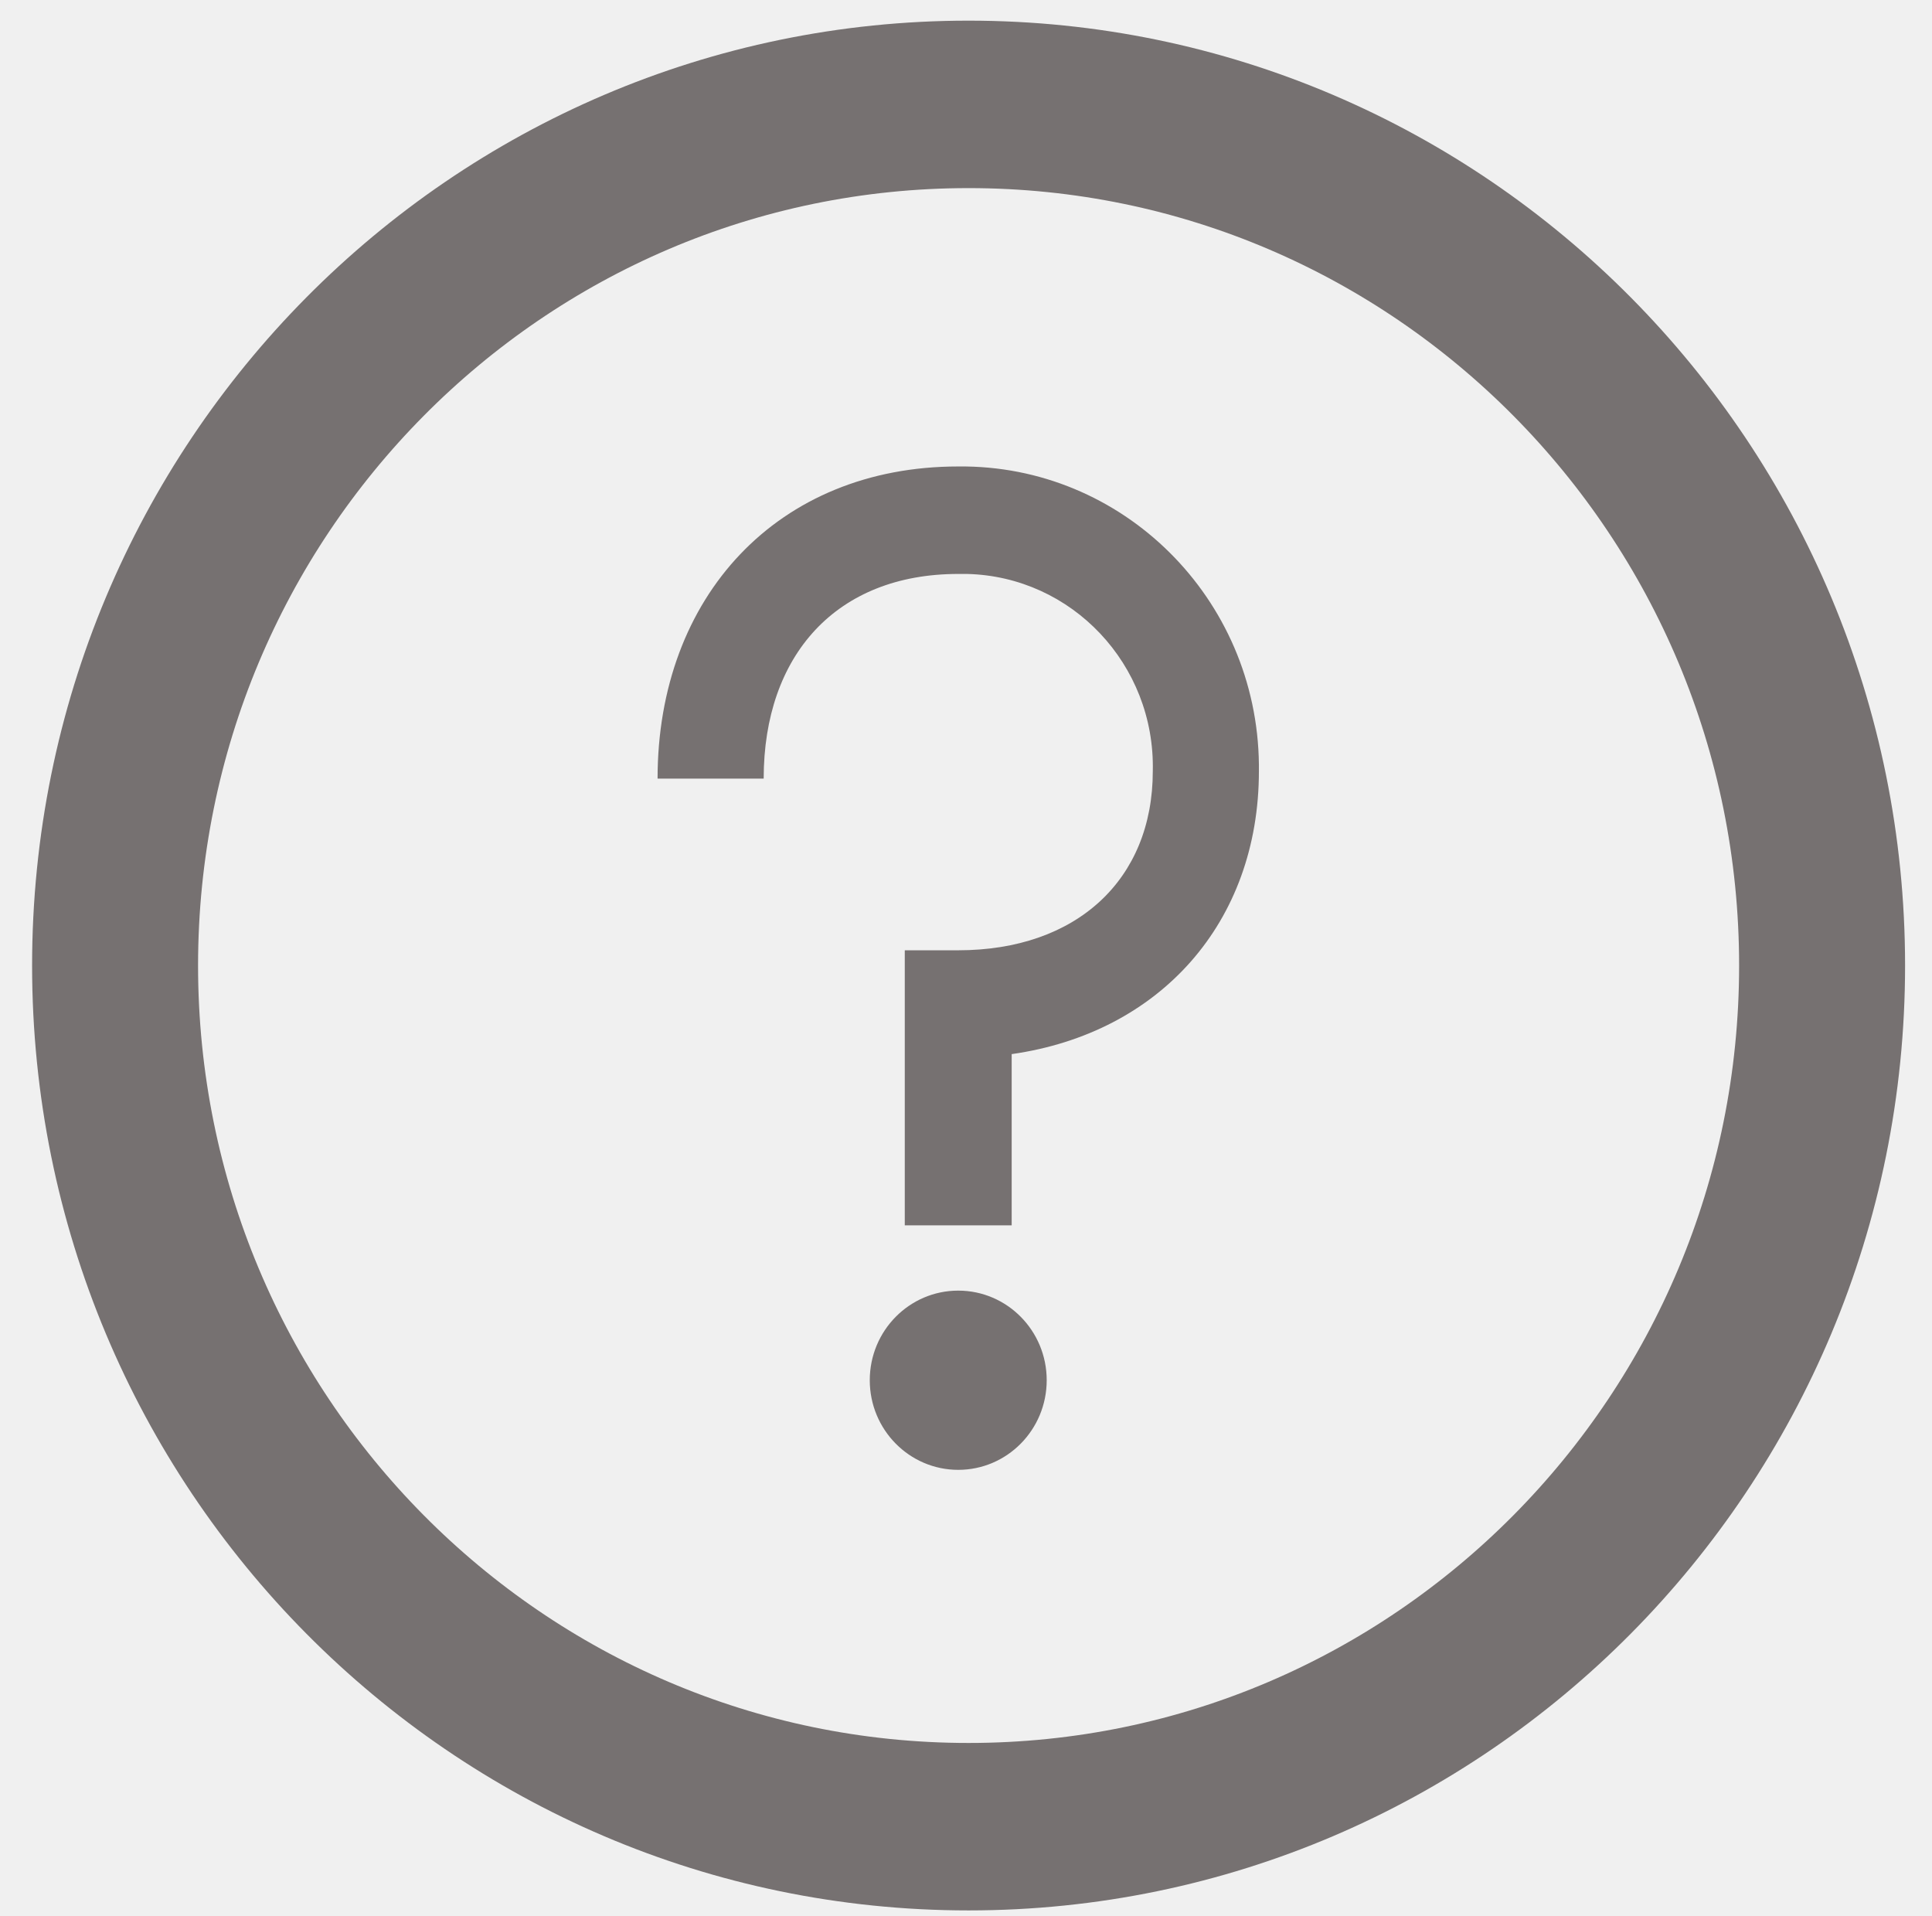
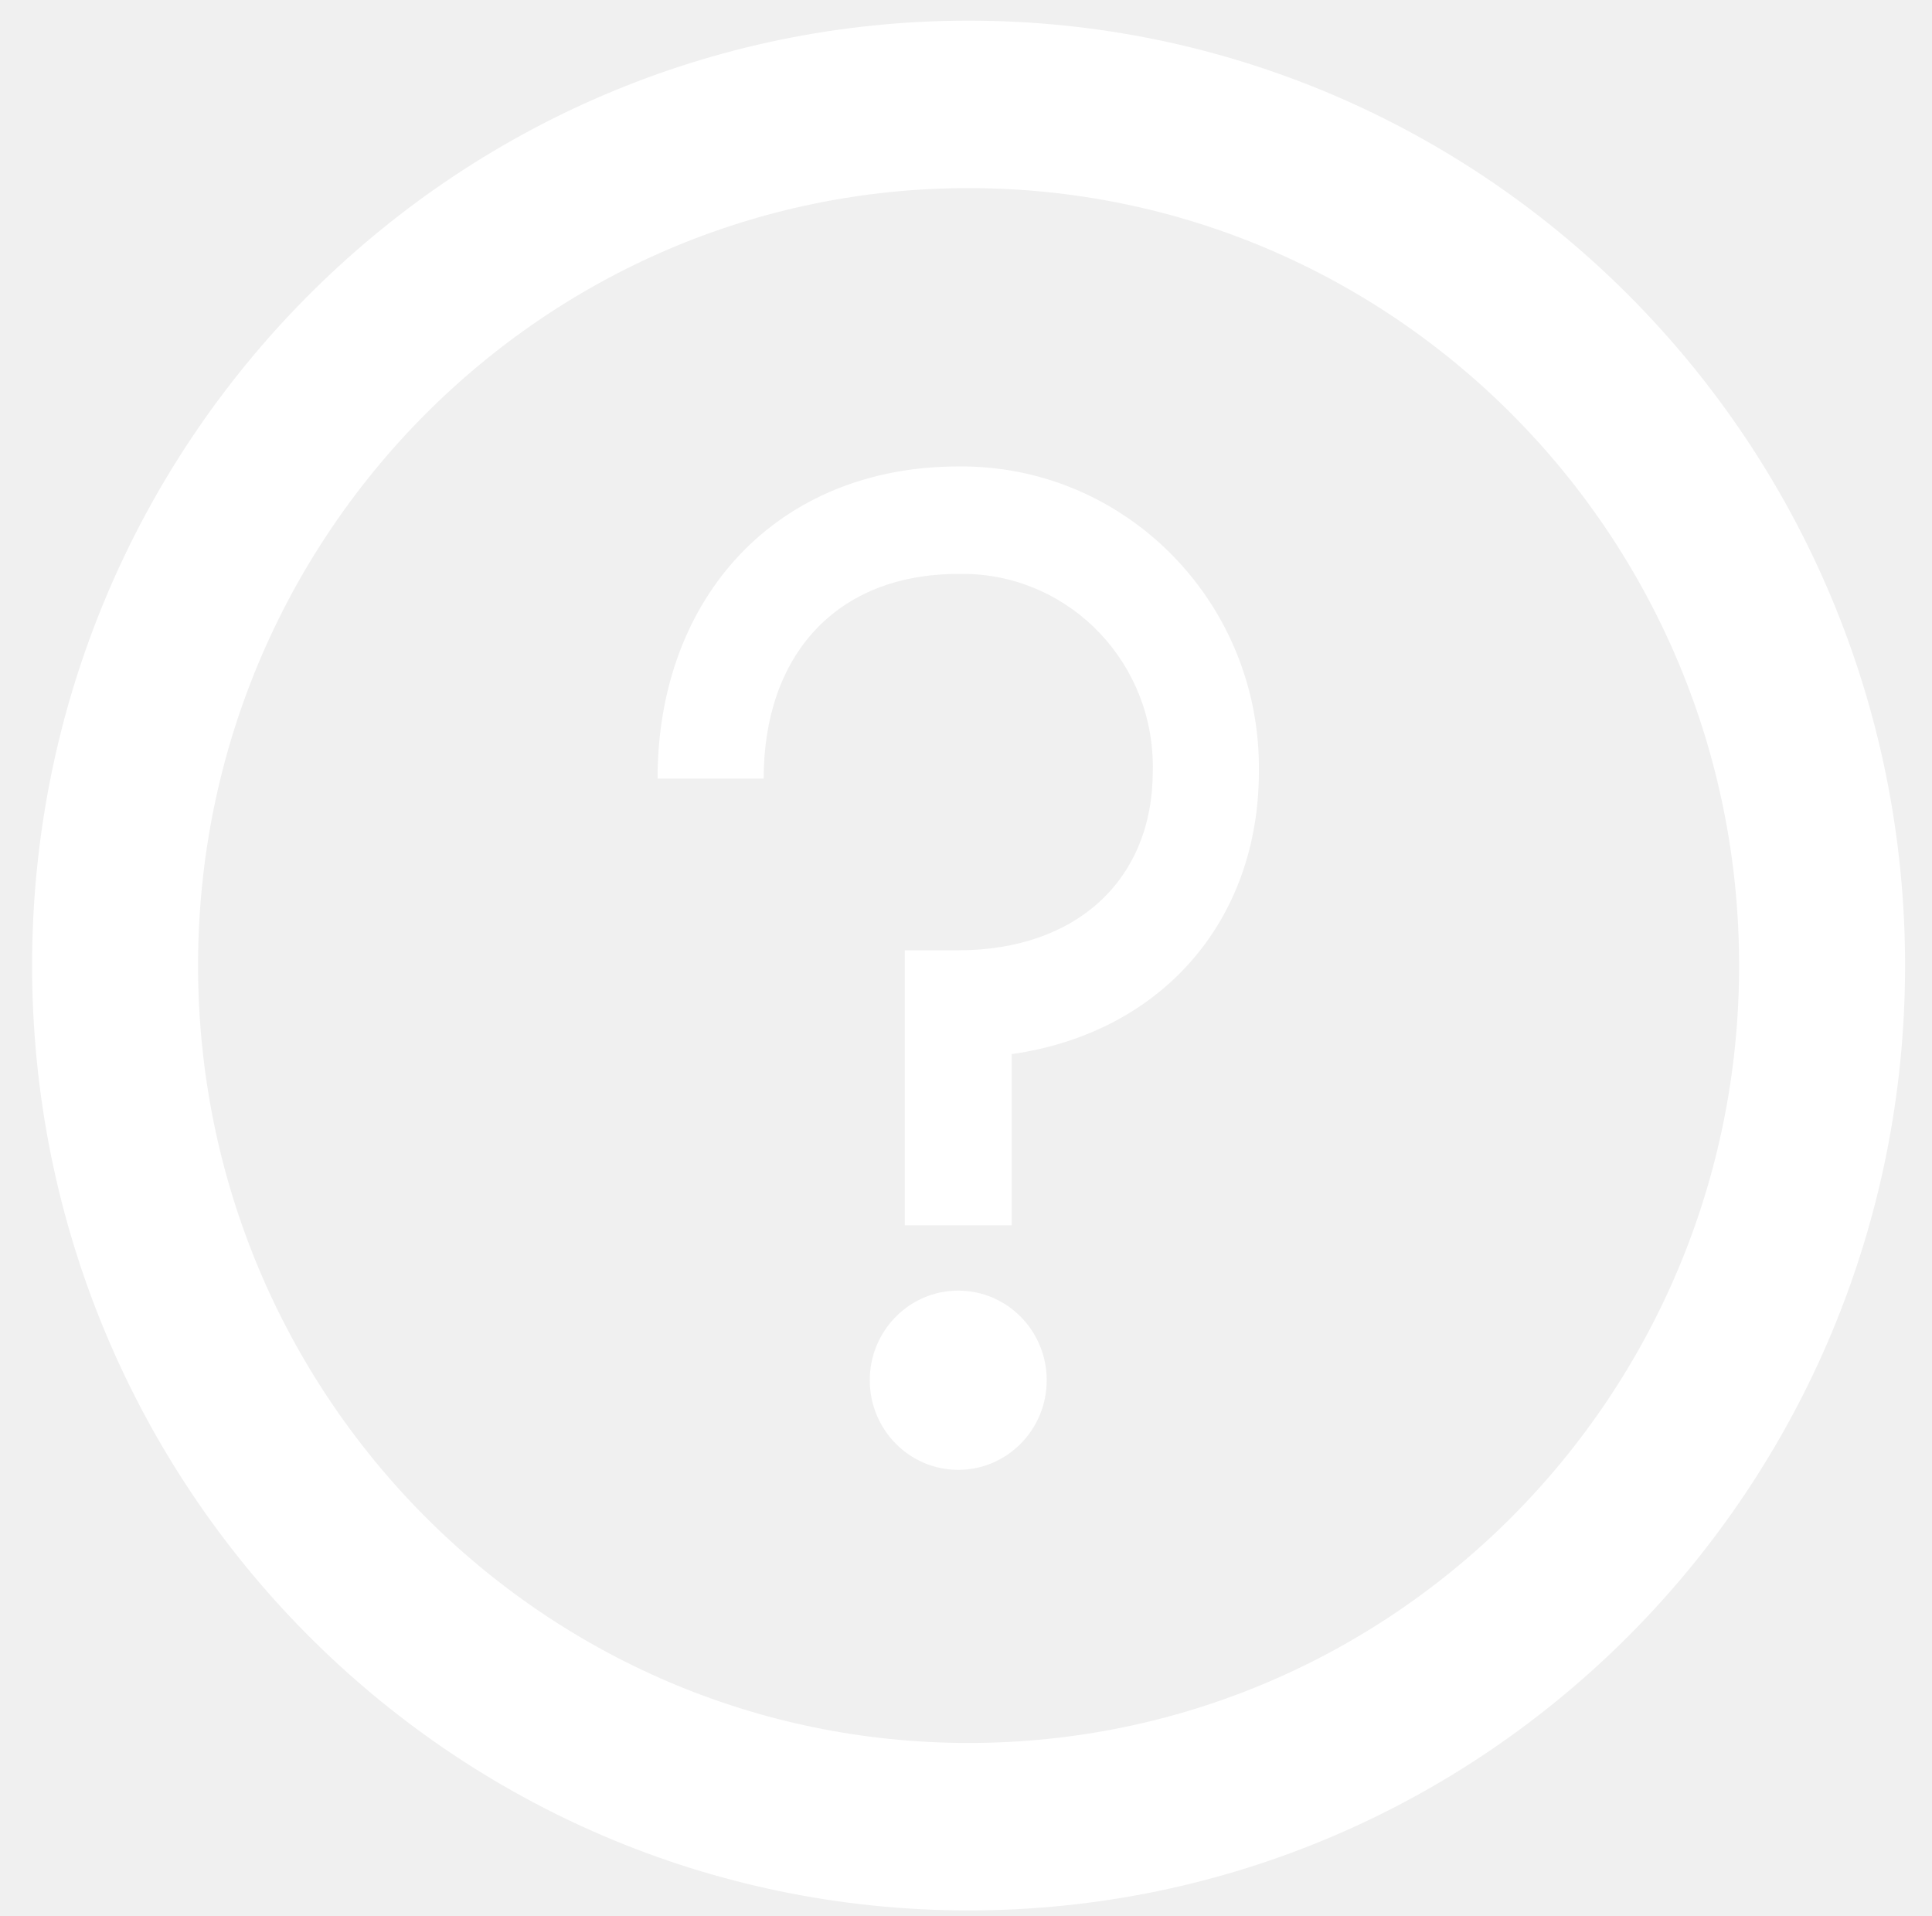
<svg xmlns="http://www.w3.org/2000/svg" width="115" height="114" xml:space="preserve" overflow="hidden">
  <defs>
    <clipPath id="clip0">
      <rect x="781" y="72" width="115" height="114" />
    </clipPath>
    <clipPath id="clip1">
      <rect x="782" y="72" width="113" height="114" />
    </clipPath>
    <clipPath id="clip2">
      <rect x="782" y="72" width="113" height="114" />
    </clipPath>
    <clipPath id="clip3">
      <rect x="782" y="72" width="113" height="114" />
    </clipPath>
    <clipPath id="clip4">
      <rect x="782" y="72" width="113" height="114" />
    </clipPath>
    <clipPath id="clip5">
      <rect x="799" y="90" width="78" height="79" />
    </clipPath>
    <clipPath id="clip6">
      <rect x="799" y="90" width="78" height="79" />
    </clipPath>
    <clipPath id="clip7">
      <rect x="799" y="90" width="78" height="79" />
    </clipPath>
  </defs>
  <g clip-path="url(#clip0)" transform="translate(-781 -72)">
    <g clip-path="url(#clip1)">
      <g clip-path="url(#clip2)">
        <g clip-path="url(#clip3)">
          <g clip-path="url(#clip4)">
-             <path d="M897.534 355.935C897.534 327.876 920.279 305.131 948.338 305.131 976.397 305.131 999.142 327.876 999.142 355.935 999.142 383.994 976.397 406.738 948.338 406.738 920.279 406.738 897.534 383.994 897.534 355.935Z" stroke="#767171" stroke-width="9.879" stroke-linecap="butt" stroke-linejoin="miter" stroke-miterlimit="8" stroke-opacity="1" fill="none" fill-rule="evenodd" transform="matrix(1 0 0 1.00885 -109.684 -229.619)" />
+             <path d="M897.534 355.935C897.534 327.876 920.279 305.131 948.338 305.131 976.397 305.131 999.142 327.876 999.142 355.935 999.142 383.994 976.397 406.738 948.338 406.738 920.279 406.738 897.534 383.994 897.534 355.935Z" stroke="#ffffff" stroke-width="9.879" stroke-linecap="butt" stroke-linejoin="miter" stroke-miterlimit="8" stroke-opacity="1" fill="none" fill-rule="evenodd" transform="matrix(1 0 0 1.00885 -109.684 -229.619)" />
            <g clip-path="url(#clip5)">
              <g clip-path="url(#clip6)">
                <g clip-path="url(#clip7)">
-                   <path d="M43.446 62.392C43.446 65.3 41.088 67.658 38.18 67.658 35.272 67.658 32.914 65.3 32.914 62.392 32.914 59.484 35.272 57.127 38.18 57.127 41.088 57.127 43.446 59.484 43.446 62.392Z" fill="#767171" fill-rule="nonzero" fill-opacity="1" transform="matrix(1 0 0 1.01292 799.858 90.9482)" />
-                   <path d="M41.361 43.231 41.361 53.293 34.998 53.293 34.998 37.13 38.18 37.13C45.211 37.13 49.761 32.994 49.761 26.599 49.903 20.345 44.949 15.16 38.695 15.017 38.523 15.014 38.352 15.014 38.18 15.017 30.926 15.017 26.599 19.79 26.599 27.044L20.283 27.044C20.283 16.338 27.442 8.702 38.18 8.702 47.958 8.596 55.971 16.437 56.077 26.215 56.078 26.343 56.078 26.471 56.077 26.599 56.077 35.499 50.191 41.99 41.361 43.231Z" fill="#767171" fill-rule="nonzero" fill-opacity="1" transform="matrix(1 0 0 1.01292 799.858 90.9482)" />
+                   <path d="M43.446 62.392C43.446 65.3 41.088 67.658 38.18 67.658 35.272 67.658 32.914 65.3 32.914 62.392 32.914 59.484 35.272 57.127 38.18 57.127 41.088 57.127 43.446 59.484 43.446 62.392Z" fill="#ffffff" fill-rule="nonzero" fill-opacity="1" transform="matrix(1 0 0 1.01292 799.858 90.9482)" />
+                   <path d="M41.361 43.231 41.361 53.293 34.998 53.293 34.998 37.13 38.18 37.13C45.211 37.13 49.761 32.994 49.761 26.599 49.903 20.345 44.949 15.16 38.695 15.017 38.523 15.014 38.352 15.014 38.18 15.017 30.926 15.017 26.599 19.79 26.599 27.044L20.283 27.044C20.283 16.338 27.442 8.702 38.18 8.702 47.958 8.596 55.971 16.437 56.077 26.215 56.078 26.343 56.078 26.471 56.077 26.599 56.077 35.499 50.191 41.99 41.361 43.231Z" fill="#ffffff" fill-rule="nonzero" fill-opacity="1" transform="matrix(1 0 0 1.01292 799.858 90.9482)" />
                </g>
              </g>
            </g>
          </g>
        </g>
      </g>
    </g>
  </g>
</svg>
